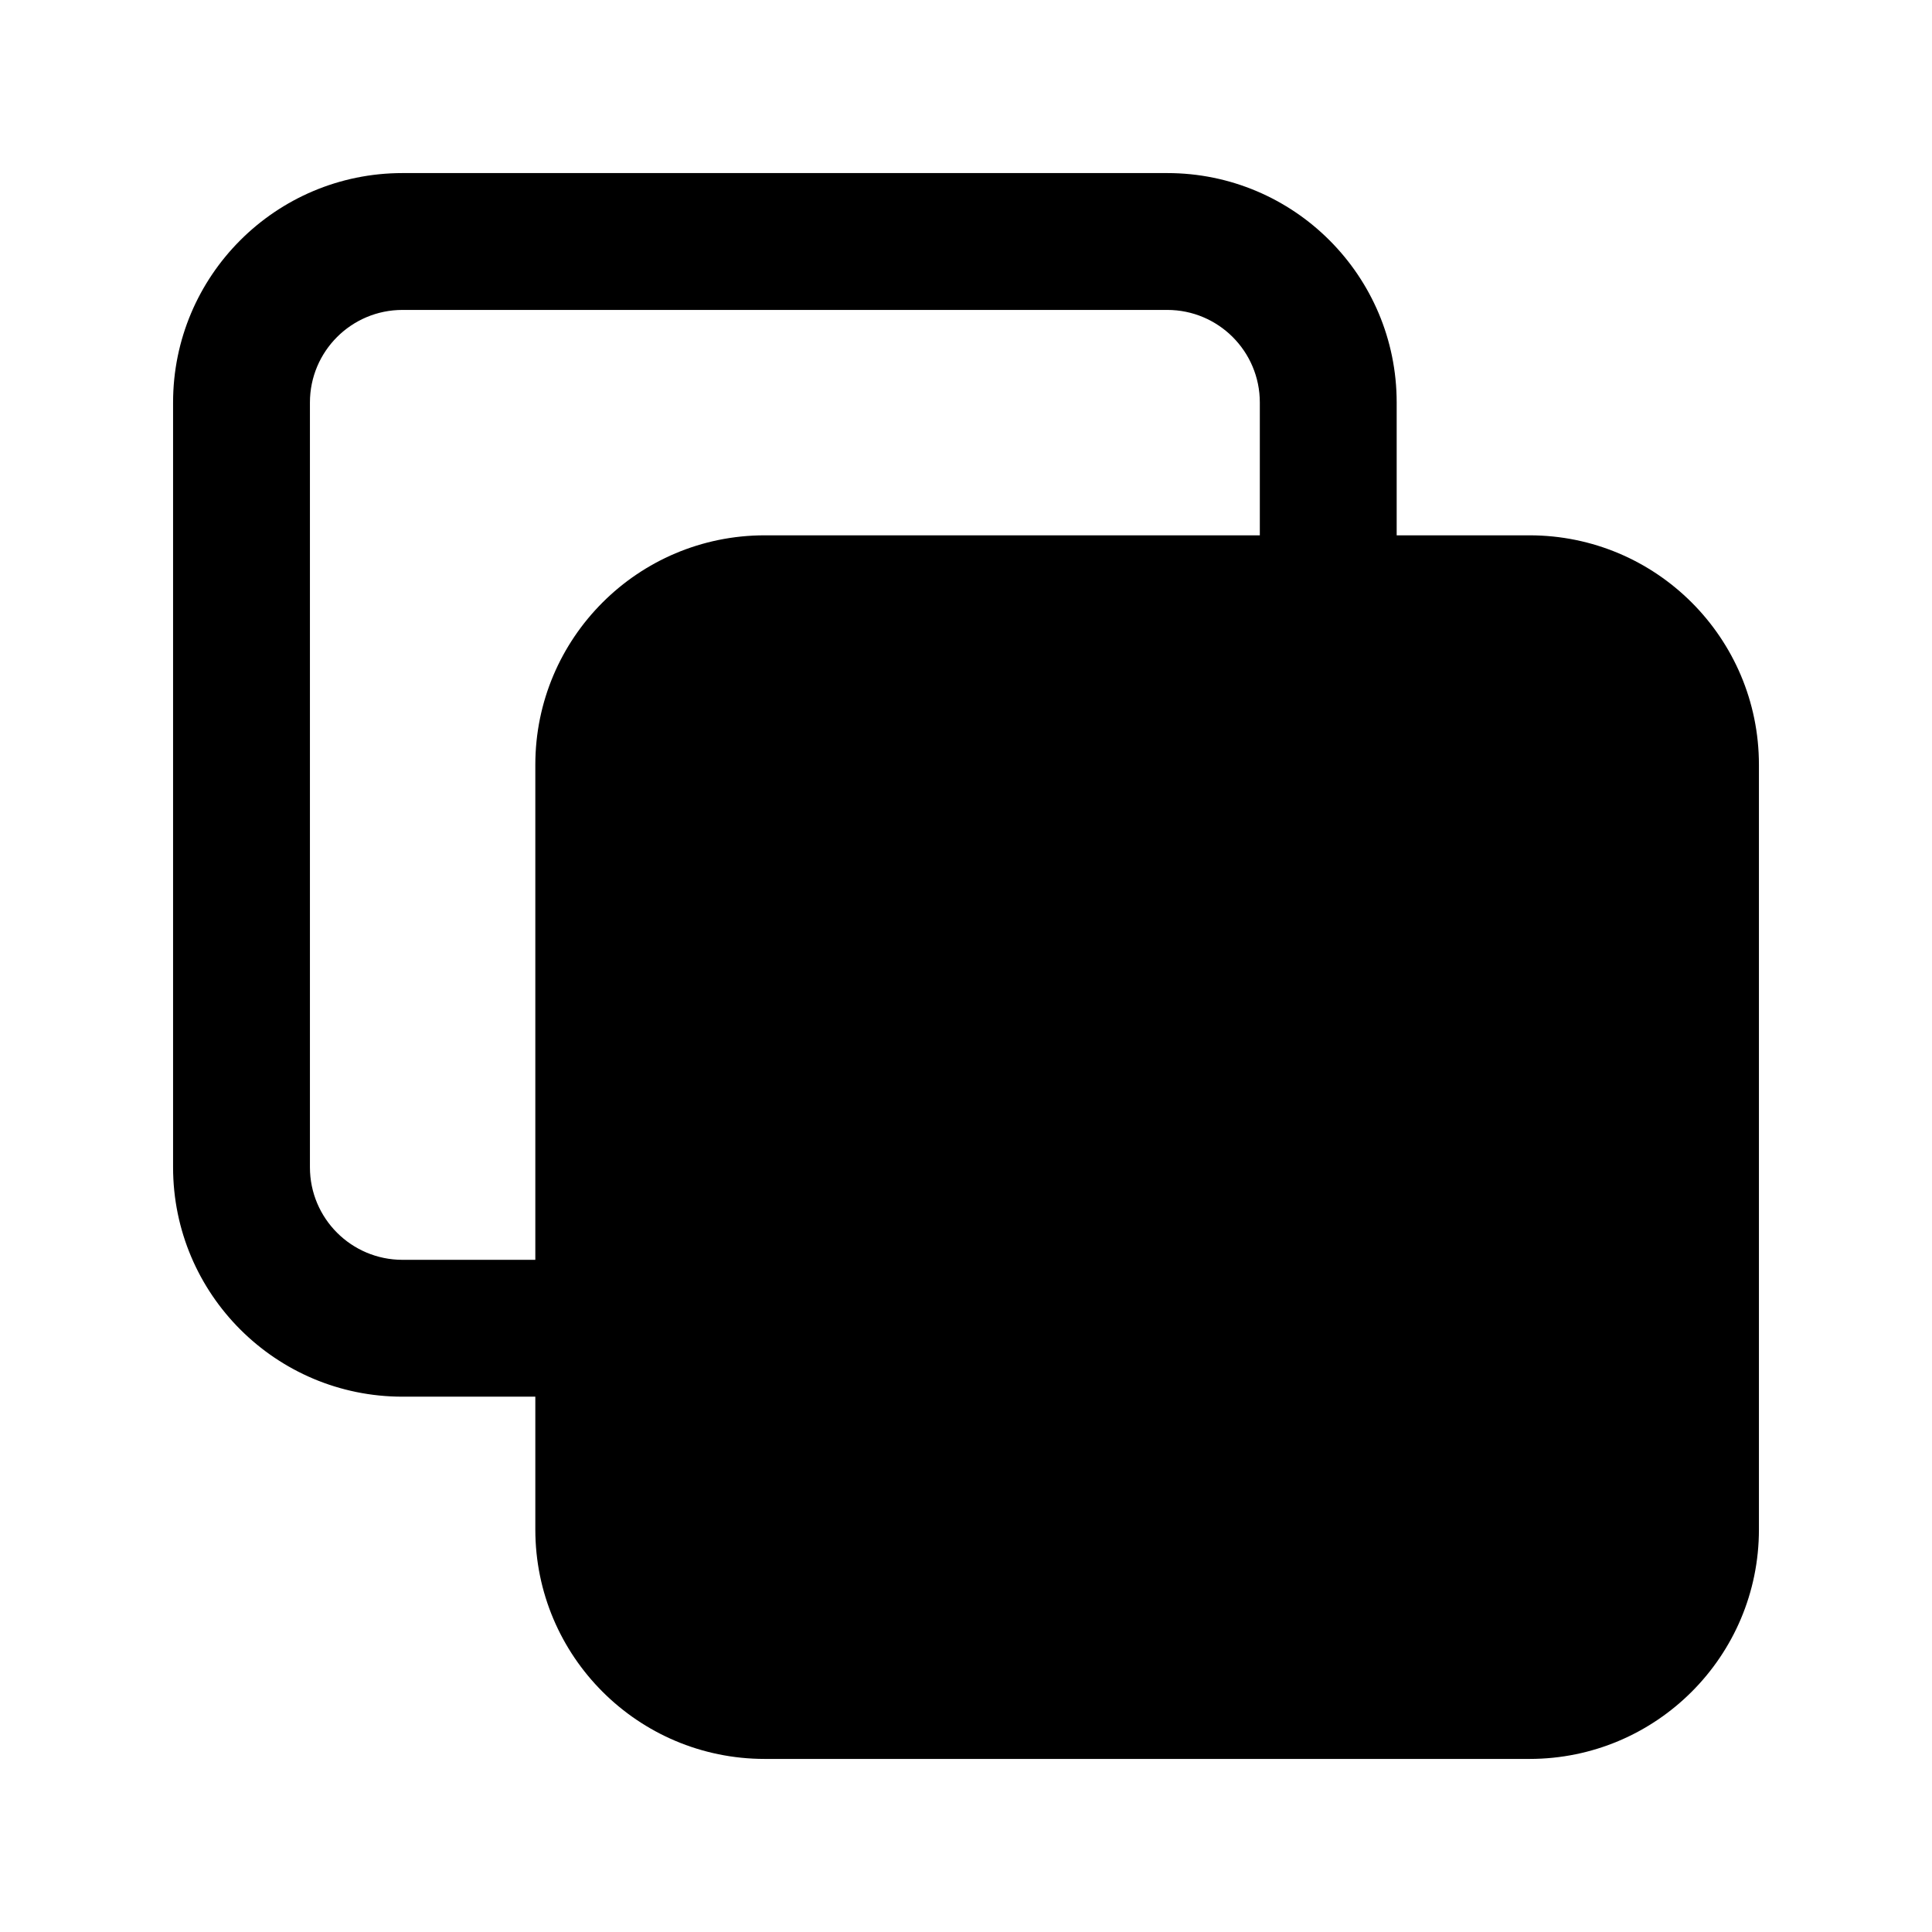
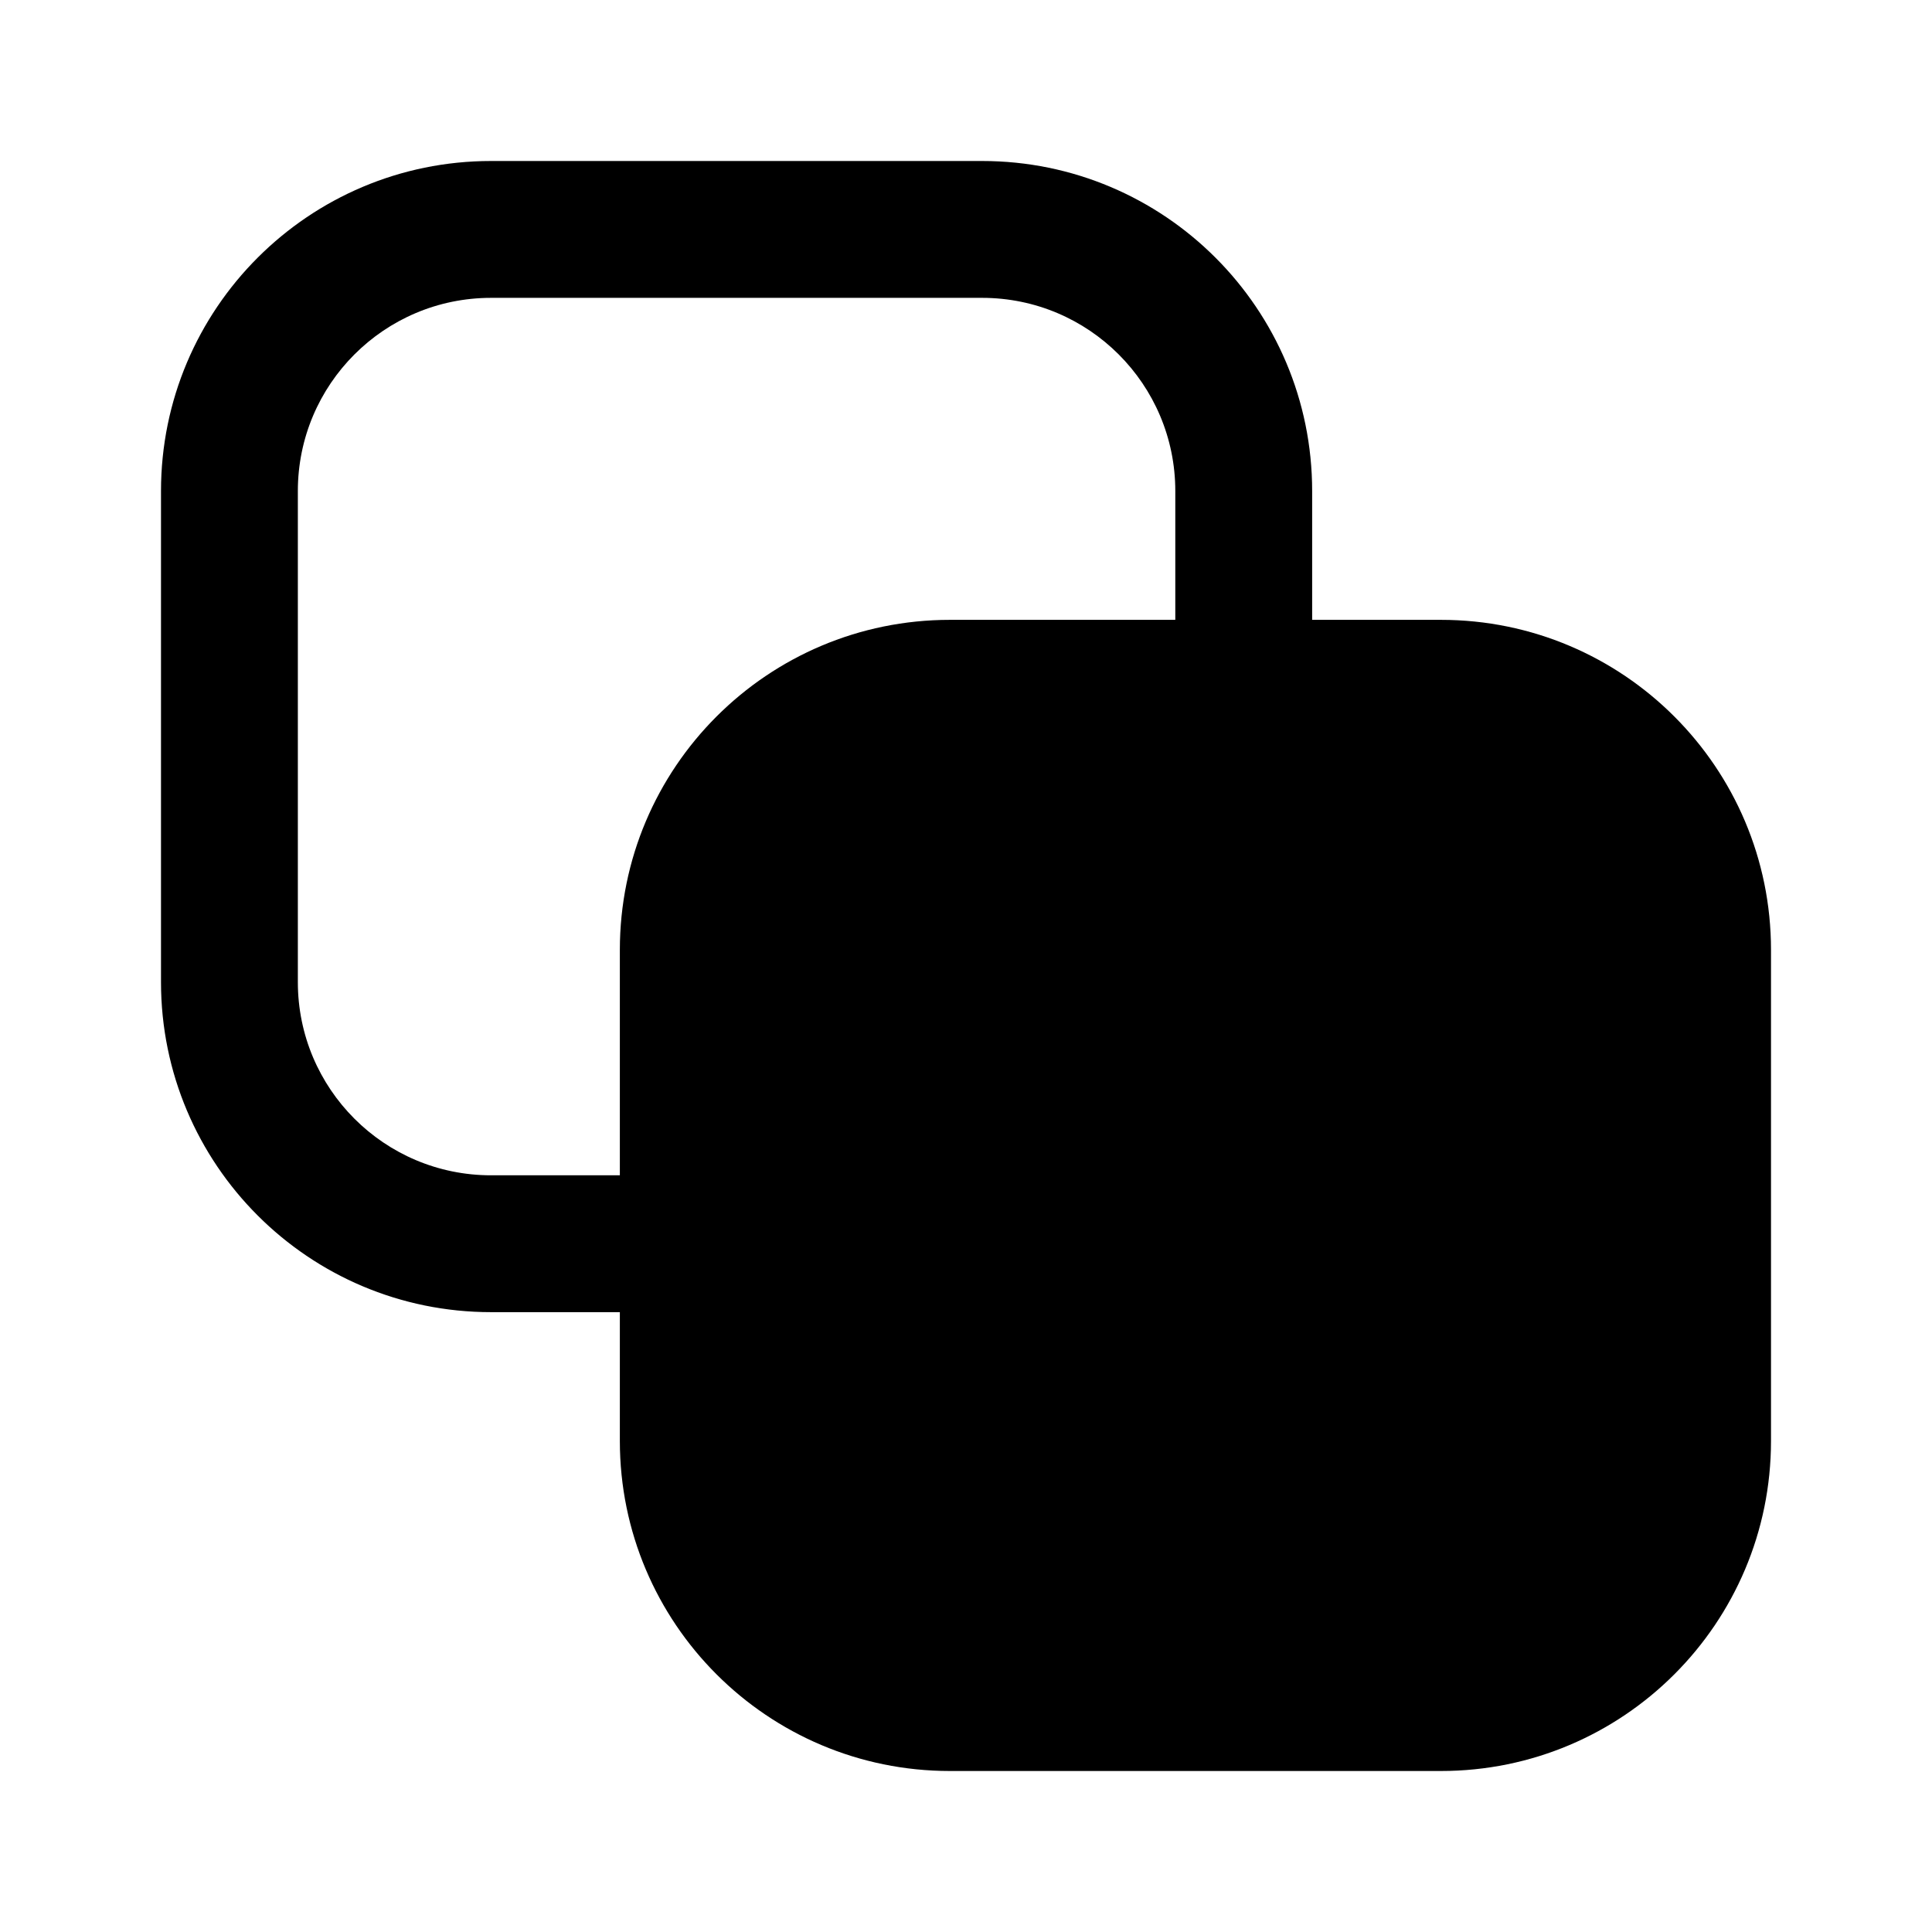
<svg xmlns="http://www.w3.org/2000/svg" viewBox="0 0 24 24" fill="currentColor" stroke="none" fill-rule="evenodd">
  <g data-part="back">
-     <path d="M7.5 17.35 H5 A2.85 2.85 0 0 1 2.15 14.5 V5 A2.85 2.85 0 0 1 5 2.15 H14.5 A2.85 2.85 0 0 1 17.35 5 V7.5 A.85 .85 0 0 1 15.65 7.5 V5 A1.15 1.15 0 0 0 14.5 3.85 H5 A1.15 1.15 0 0 0 3.85 5 V14.5 A1.15 1.15 0 0 0 5 15.65 H7.5 A.85 .85 0 0 1 7.5 17.35 Z" />
+     <path d="M8.55 16.3 H6.1 A4.1 4.1 0 0 1 2 12.2 V6.1 A4.1 4.1 0 0 1 6.1 2 H12.2 A4.1 4.1 0 0 1 16.3 6.1 V8.55 A.85 .85 0 0 1 14.6 8.55 V6.1 A2.4 2.4 0 0 0 12.2 3.7 H6.1 A2.4 2.4 0 0 0 3.7 6.1 V12.2 A2.4 2.4 0 0 0 6.1 14.6 H8.55 A.85 .85 0 0 1 8.55 16.3 Z" />
  </g>
  <g data-part="front">
-     <path d="M9.5 6.65 H19 A2.85 2.85 0 0 1 21.85 9.5 V19 A2.85 2.85 0 0 1 19 21.85 H9.5 A2.85 2.85 0 0 1 6.65 19 V9.5 A2.85 2.85 0 0 1 9.5 6.65 Z" />
+     <path d="M11.8 7.7 H17.9 A4.1 4.1 0 0 1 22 11.8 V17.9 A4.1 4.1 0 0 1 17.9 22 H11.8 A4.1 4.1 0 0 1 7.7 17.9 V11.8 A4.1 4.1 0 0 1 11.8 7.7 Z" />
  </g>
</svg>
